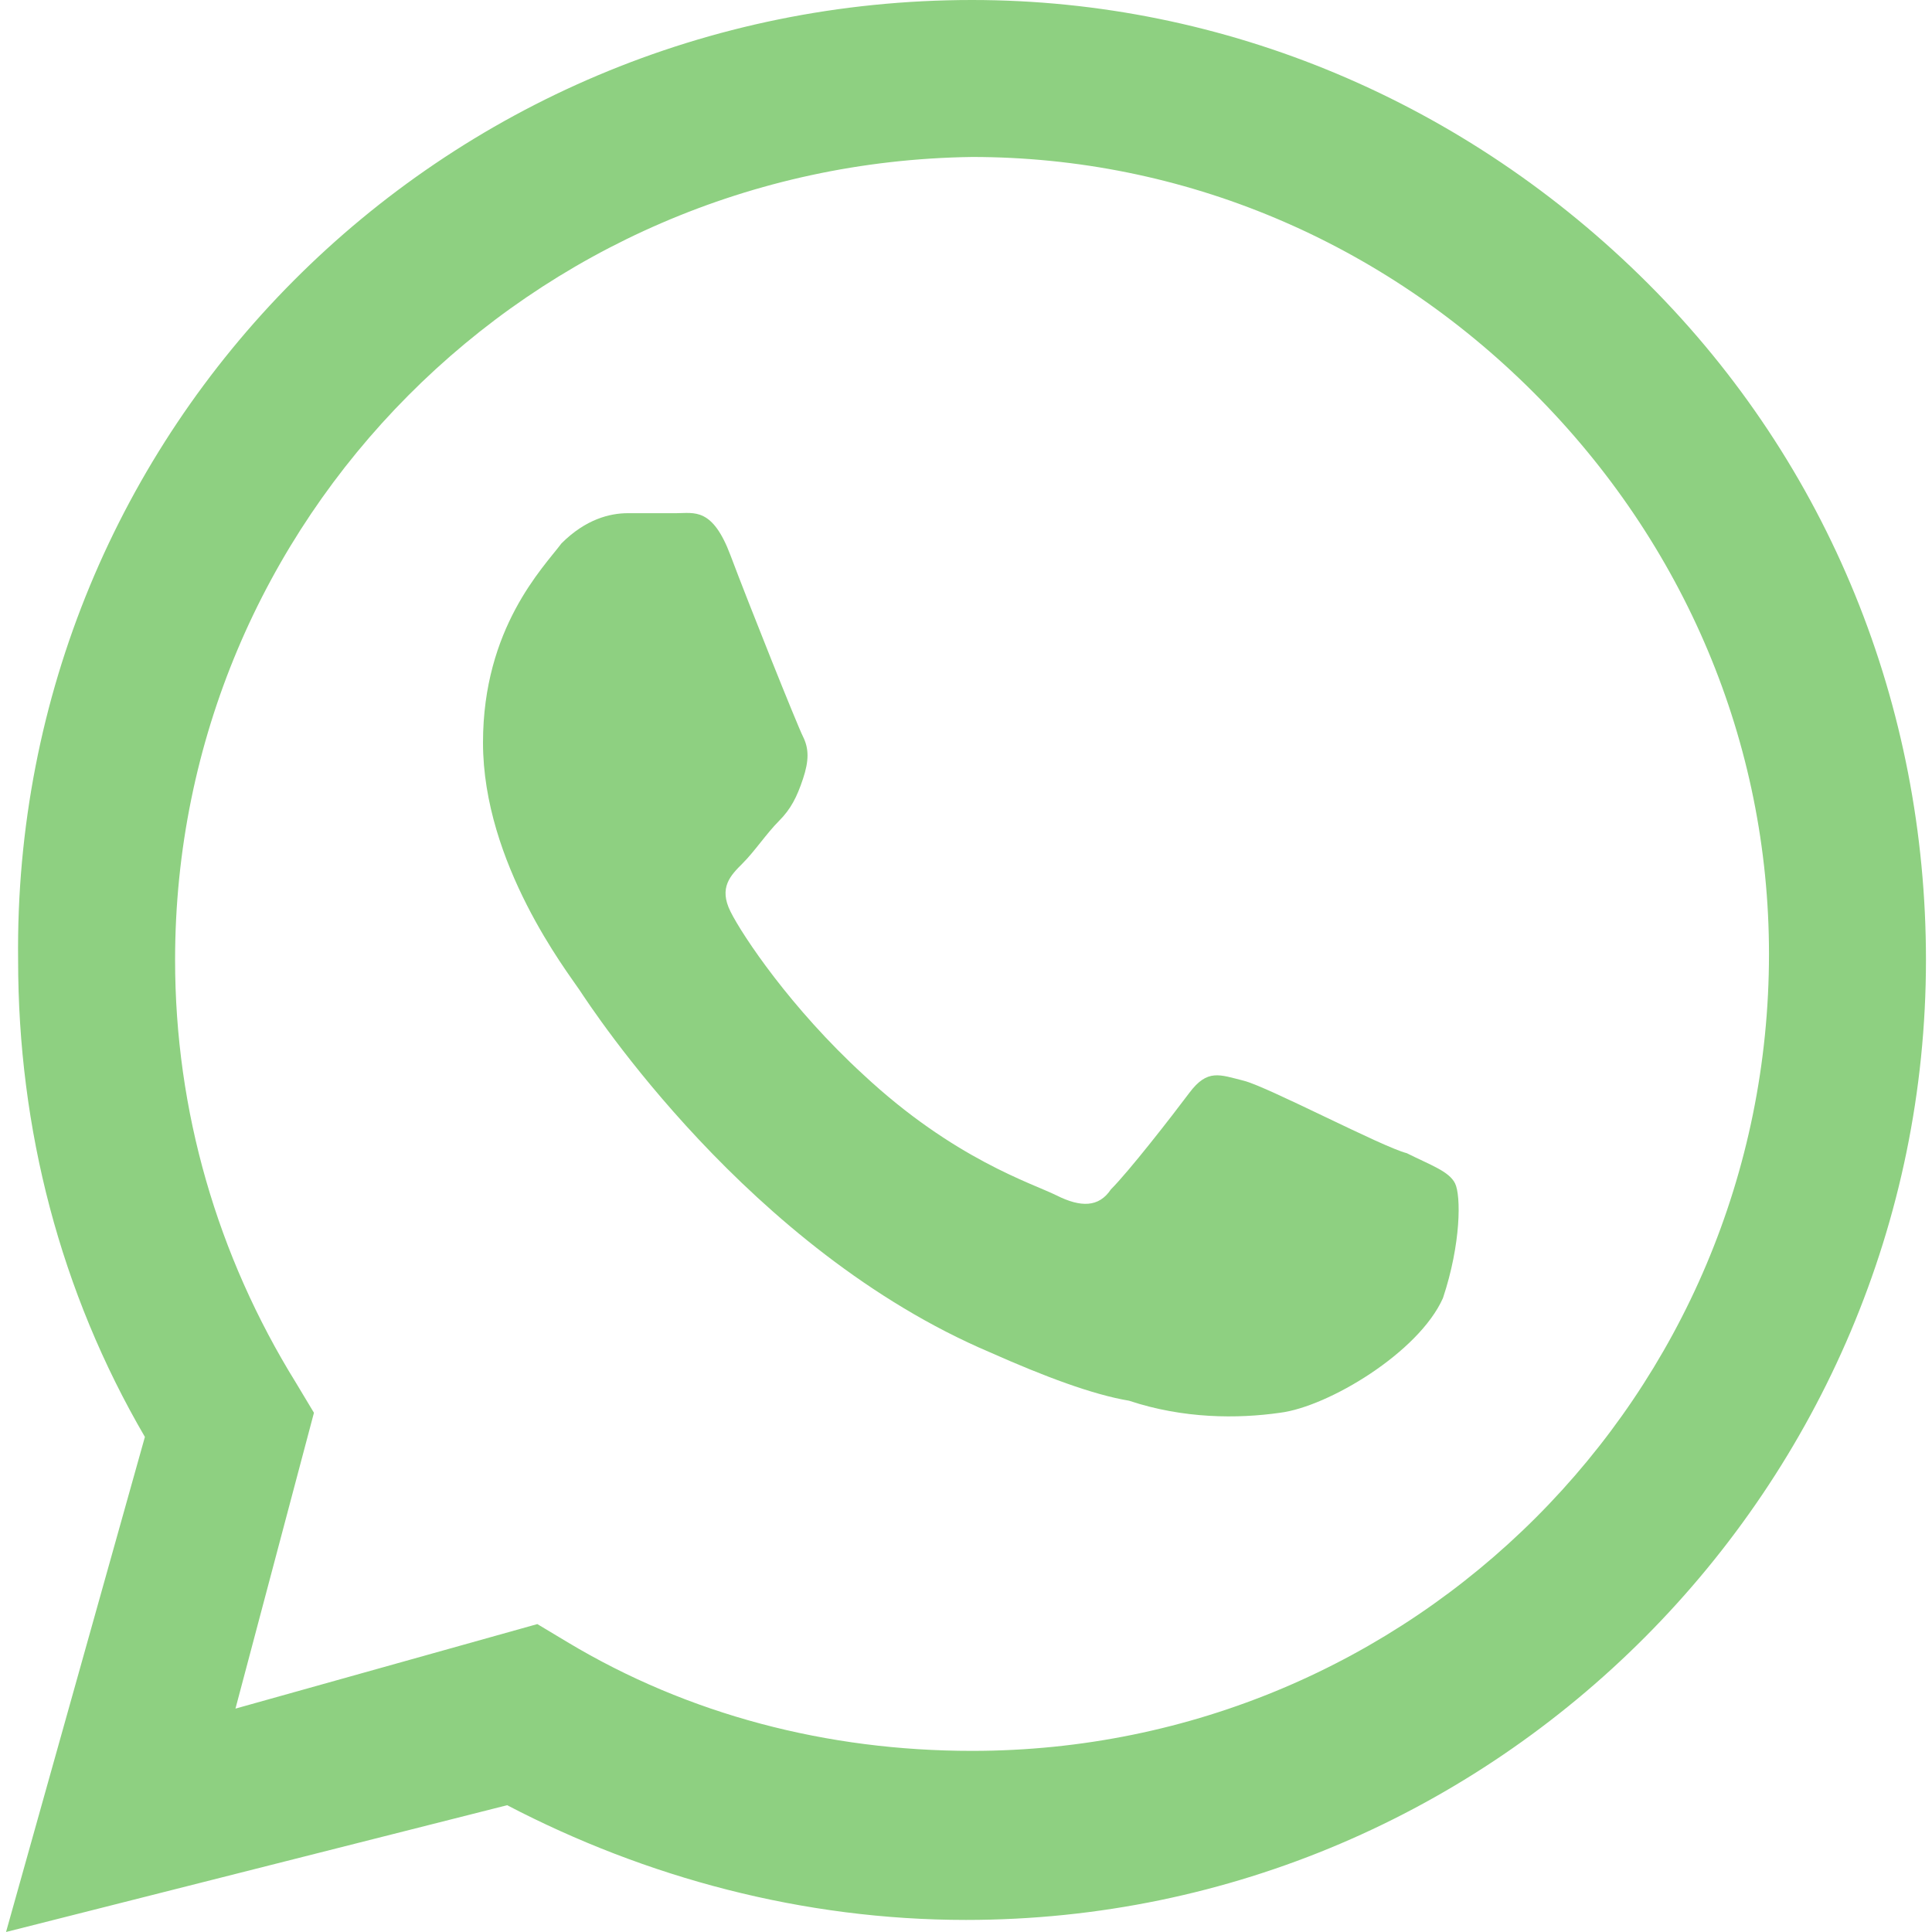
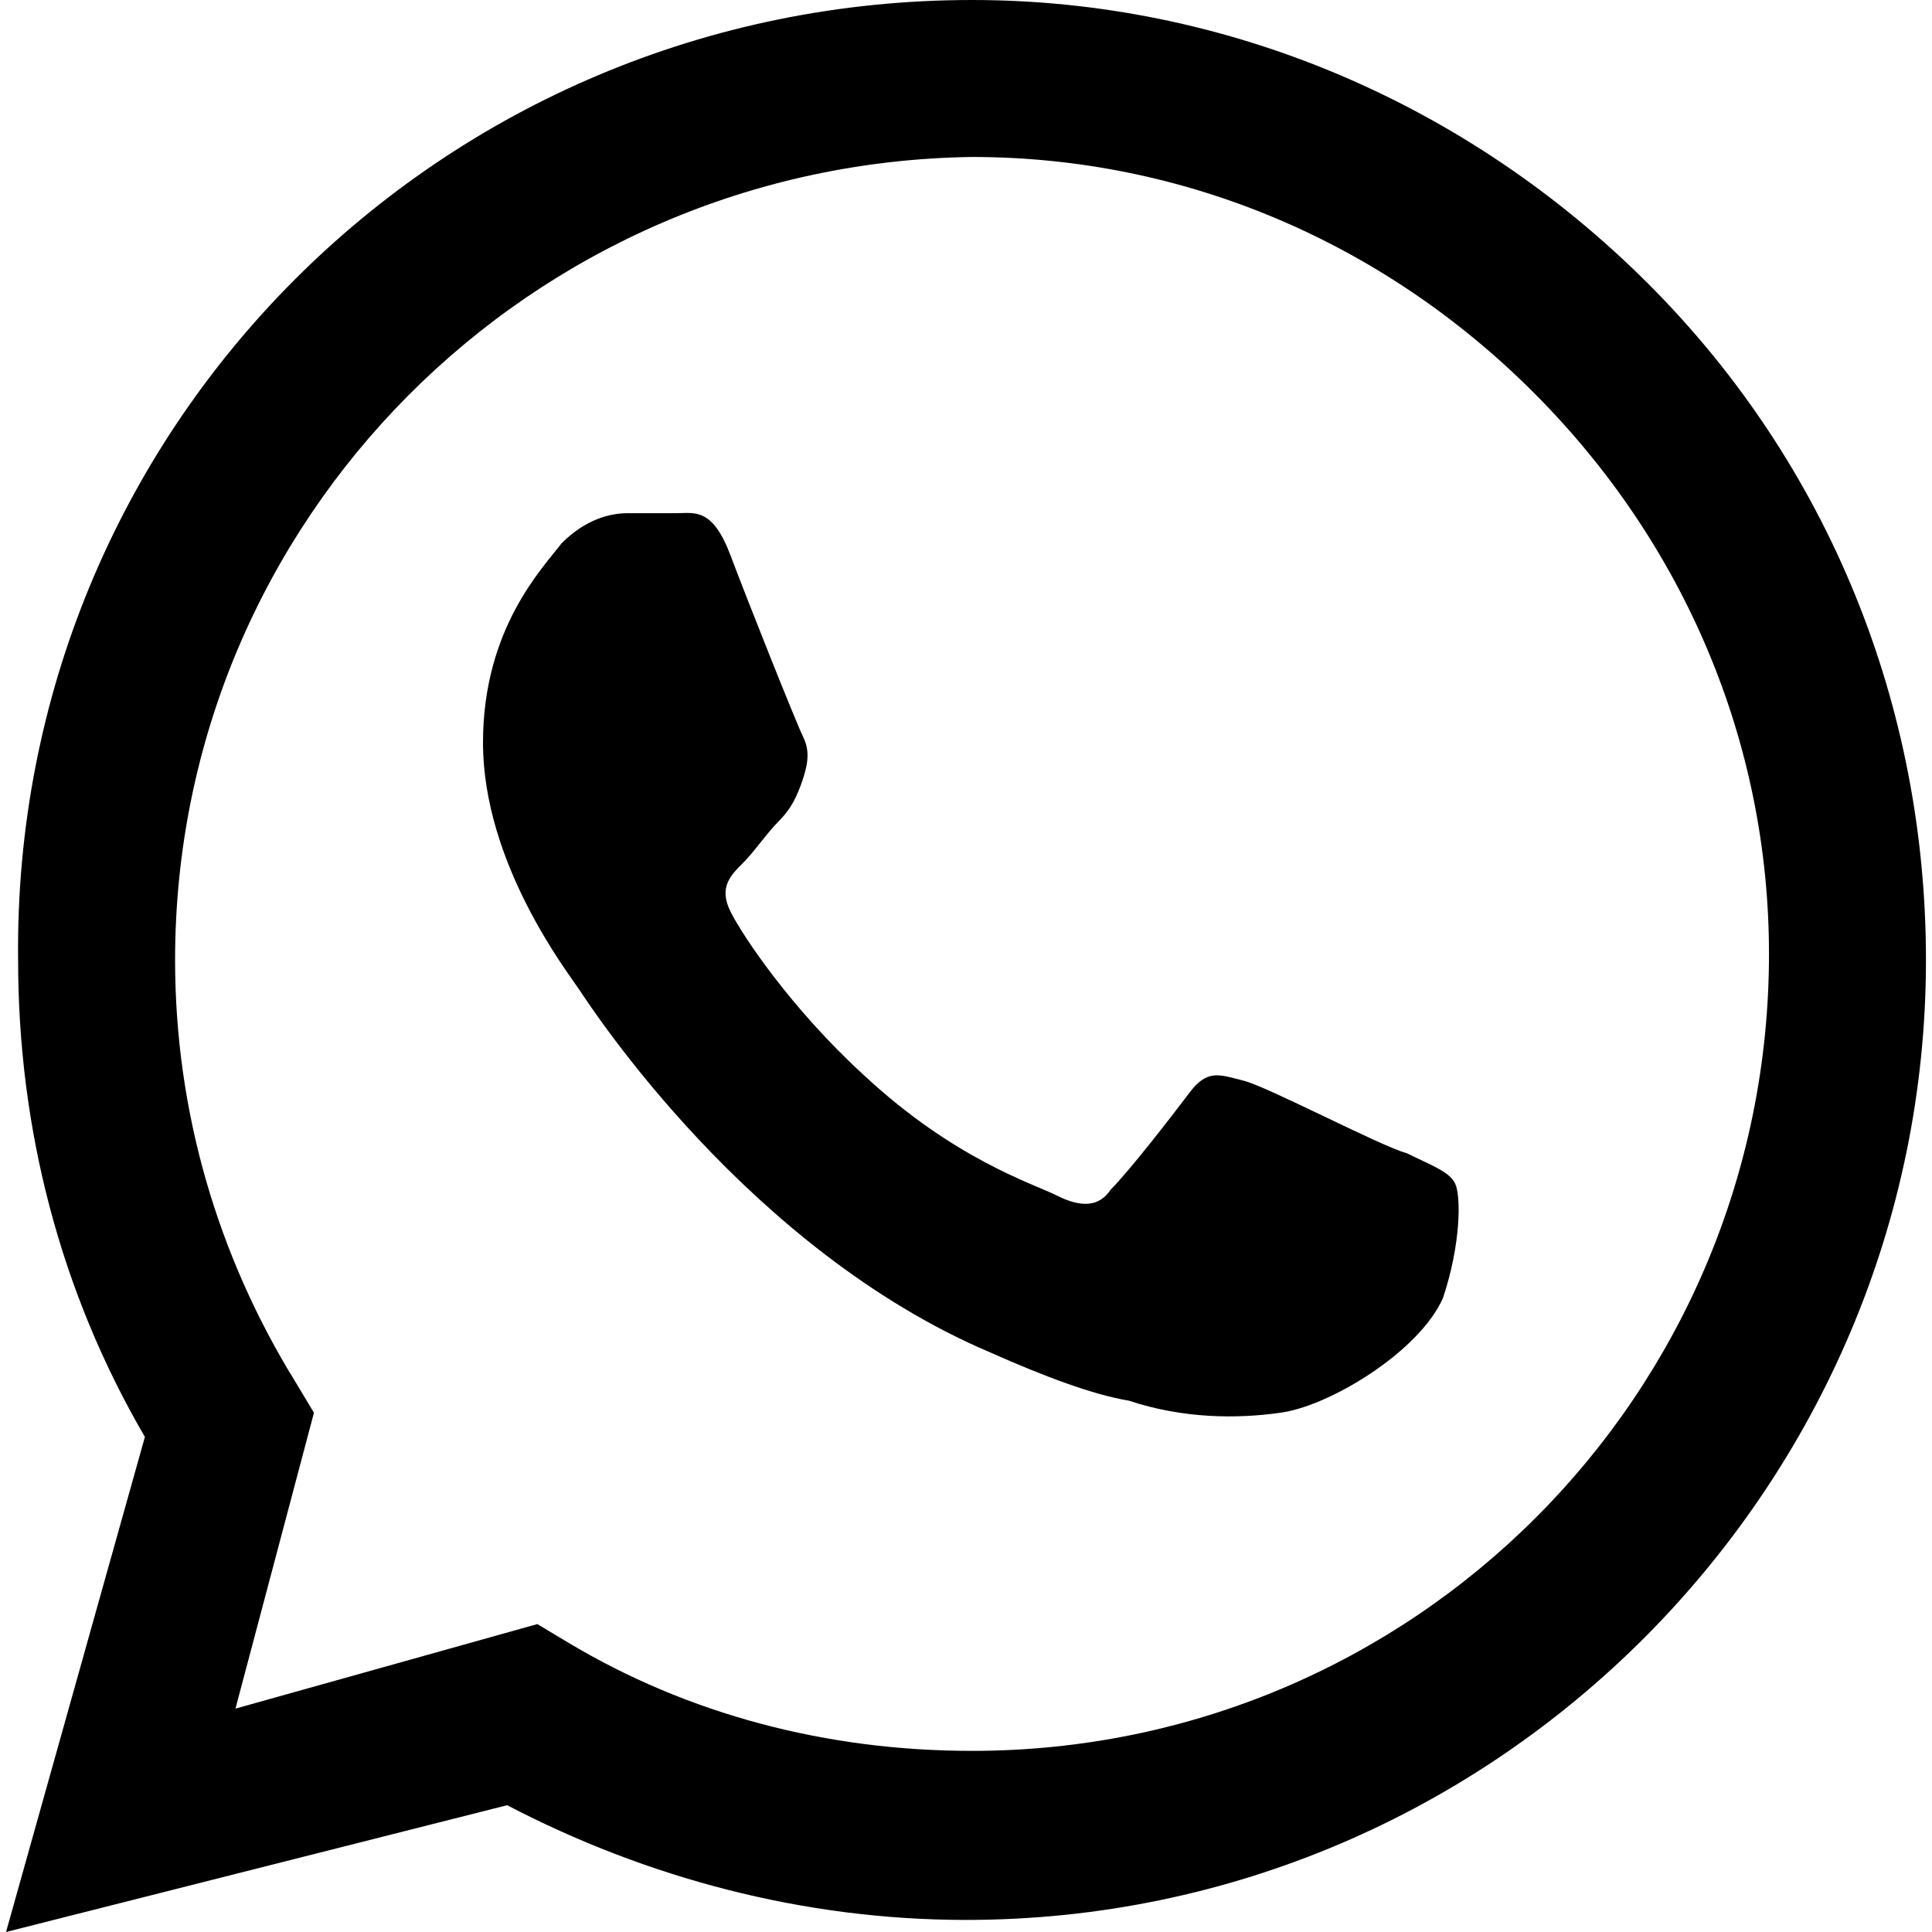
<svg xmlns="http://www.w3.org/2000/svg" version="1.1" id="Layer_1" x="0px" y="0px" width="32px" height="32px" viewBox="0 0 32 32" enable-background="new 0 0 32 32" xml:space="preserve">
-   <path fill="#8ed081" d="M0.1,32l2.3-8.2c-1.4-2.4-2.1-5.1-2.1-7.9C0.2,7.1,7.3,0,16.1,0c4.2,0,8.2,1.7,11.2,4.7c3,3,4.6,7,4.6,11.2  c0,8.7-7.1,15.9-15.9,15.9h0h0c-2.7,0-5.3-0.7-7.6-1.9L0.1,32z M8.9,26.9l0.5,0.3c2,1.2,4.3,1.8,6.7,1.8h0c7.3,0,13.2-5.9,13.2-13.2  c0-3.5-1.4-6.8-3.9-9.3s-5.8-3.9-9.3-3.9C8.8,2.7,2.9,8.6,2.9,15.9c0,2.5,0.7,4.9,2,7l0.3,0.5l-1.3,4.9L8.9,26.9z" />
-   <path fill-rule="evenodd" clip-rule="evenodd" fill="#8ed081" d="M12.1,9.2c-0.3-0.8-0.6-0.7-0.9-0.7c-0.2,0-0.5,0-0.8,0  c-0.3,0-0.7,0.1-1.1,0.5C9,9.4,8,10.4,8,12.3c0,2,1.4,3.8,1.6,4.1c0.2,0.3,2.8,4.3,6.8,6c0.9,0.4,1.7,0.7,2.3,0.8  c0.9,0.3,1.8,0.3,2.5,0.2c0.8-0.1,2.3-1,2.7-1.9c0.3-0.9,0.3-1.7,0.2-1.9c-0.1-0.2-0.4-0.3-0.8-0.5C22.9,19,21,18,20.6,17.9  c-0.4-0.1-0.6-0.2-0.9,0.2c-0.3,0.4-1,1.3-1.3,1.6c-0.2,0.3-0.5,0.3-0.9,0.1c-0.4-0.2-1.7-0.6-3.2-2c-1.2-1.1-2-2.3-2.2-2.7  c-0.2-0.4,0-0.6,0.2-0.8c0.2-0.2,0.4-0.5,0.6-0.7c0.2-0.2,0.3-0.4,0.4-0.7c0.1-0.3,0.1-0.5,0-0.7C13.2,12,12.4,10,12.1,9.2z" />
+   <path fill="#000000" d="M0.1,32l2.3-8.2c-1.4-2.4-2.1-5.1-2.1-7.9C0.2,7.1,7.3,0,16.1,0c4.2,0,8.2,1.7,11.2,4.7c3,3,4.6,7,4.6,11.2  c0,8.7-7.1,15.9-15.9,15.9h0h0c-2.7,0-5.3-0.7-7.6-1.9L0.1,32z M8.9,26.9l0.5,0.3c2,1.2,4.3,1.8,6.7,1.8h0c7.3,0,13.2-5.9,13.2-13.2  c0-3.5-1.4-6.8-3.9-9.3s-5.8-3.9-9.3-3.9C8.8,2.7,2.9,8.6,2.9,15.9c0,2.5,0.7,4.9,2,7l0.3,0.5l-1.3,4.9L8.9,26.9z" />
+   <path fill-rule="evenodd" clip-rule="evenodd" fill="#000000" d="M12.1,9.2c-0.3-0.8-0.6-0.7-0.9-0.7c-0.2,0-0.5,0-0.8,0  c-0.3,0-0.7,0.1-1.1,0.5C9,9.4,8,10.4,8,12.3c0,2,1.4,3.8,1.6,4.1c0.2,0.3,2.8,4.3,6.8,6c0.9,0.4,1.7,0.7,2.3,0.8  c0.9,0.3,1.8,0.3,2.5,0.2c0.8-0.1,2.3-1,2.7-1.9c0.3-0.9,0.3-1.7,0.2-1.9c-0.1-0.2-0.4-0.3-0.8-0.5C22.9,19,21,18,20.6,17.9  c-0.4-0.1-0.6-0.2-0.9,0.2c-0.3,0.4-1,1.3-1.3,1.6c-0.2,0.3-0.5,0.3-0.9,0.1c-0.4-0.2-1.7-0.6-3.2-2c-1.2-1.1-2-2.3-2.2-2.7  c-0.2-0.4,0-0.6,0.2-0.8c0.2-0.2,0.4-0.5,0.6-0.7c0.2-0.2,0.3-0.4,0.4-0.7c0.1-0.3,0.1-0.5,0-0.7C13.2,12,12.4,10,12.1,9.2z" />
</svg>
